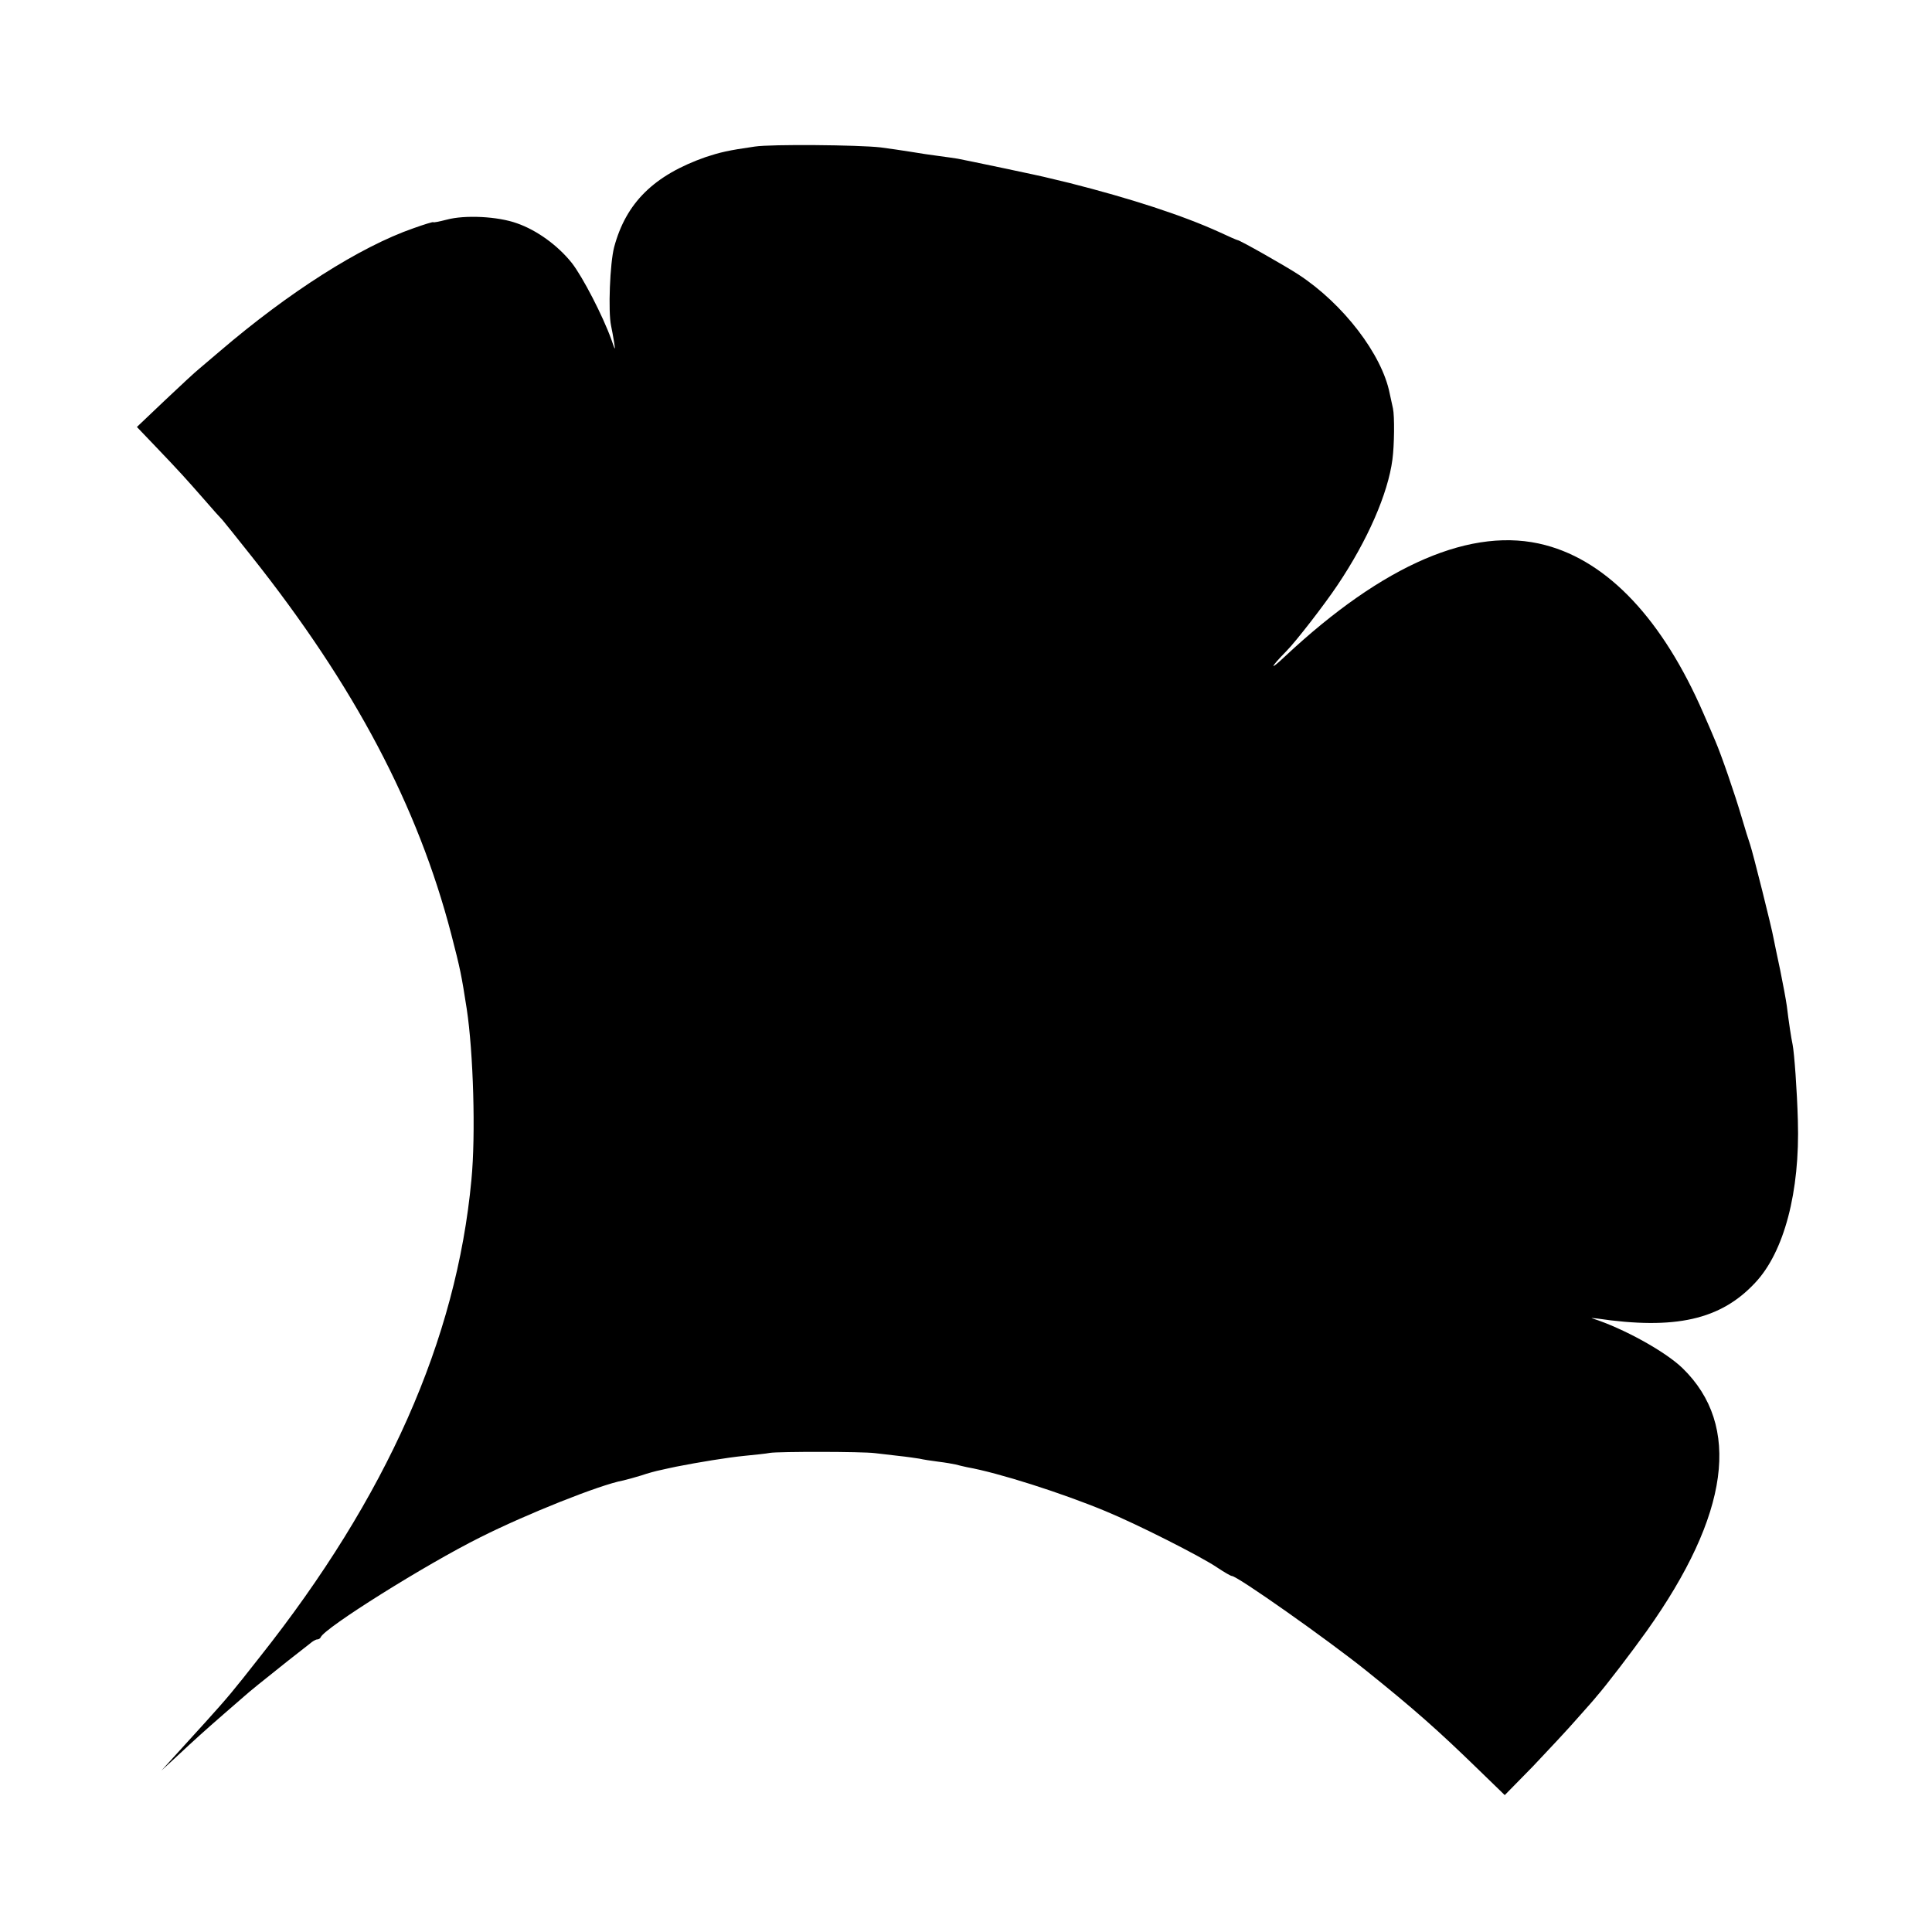
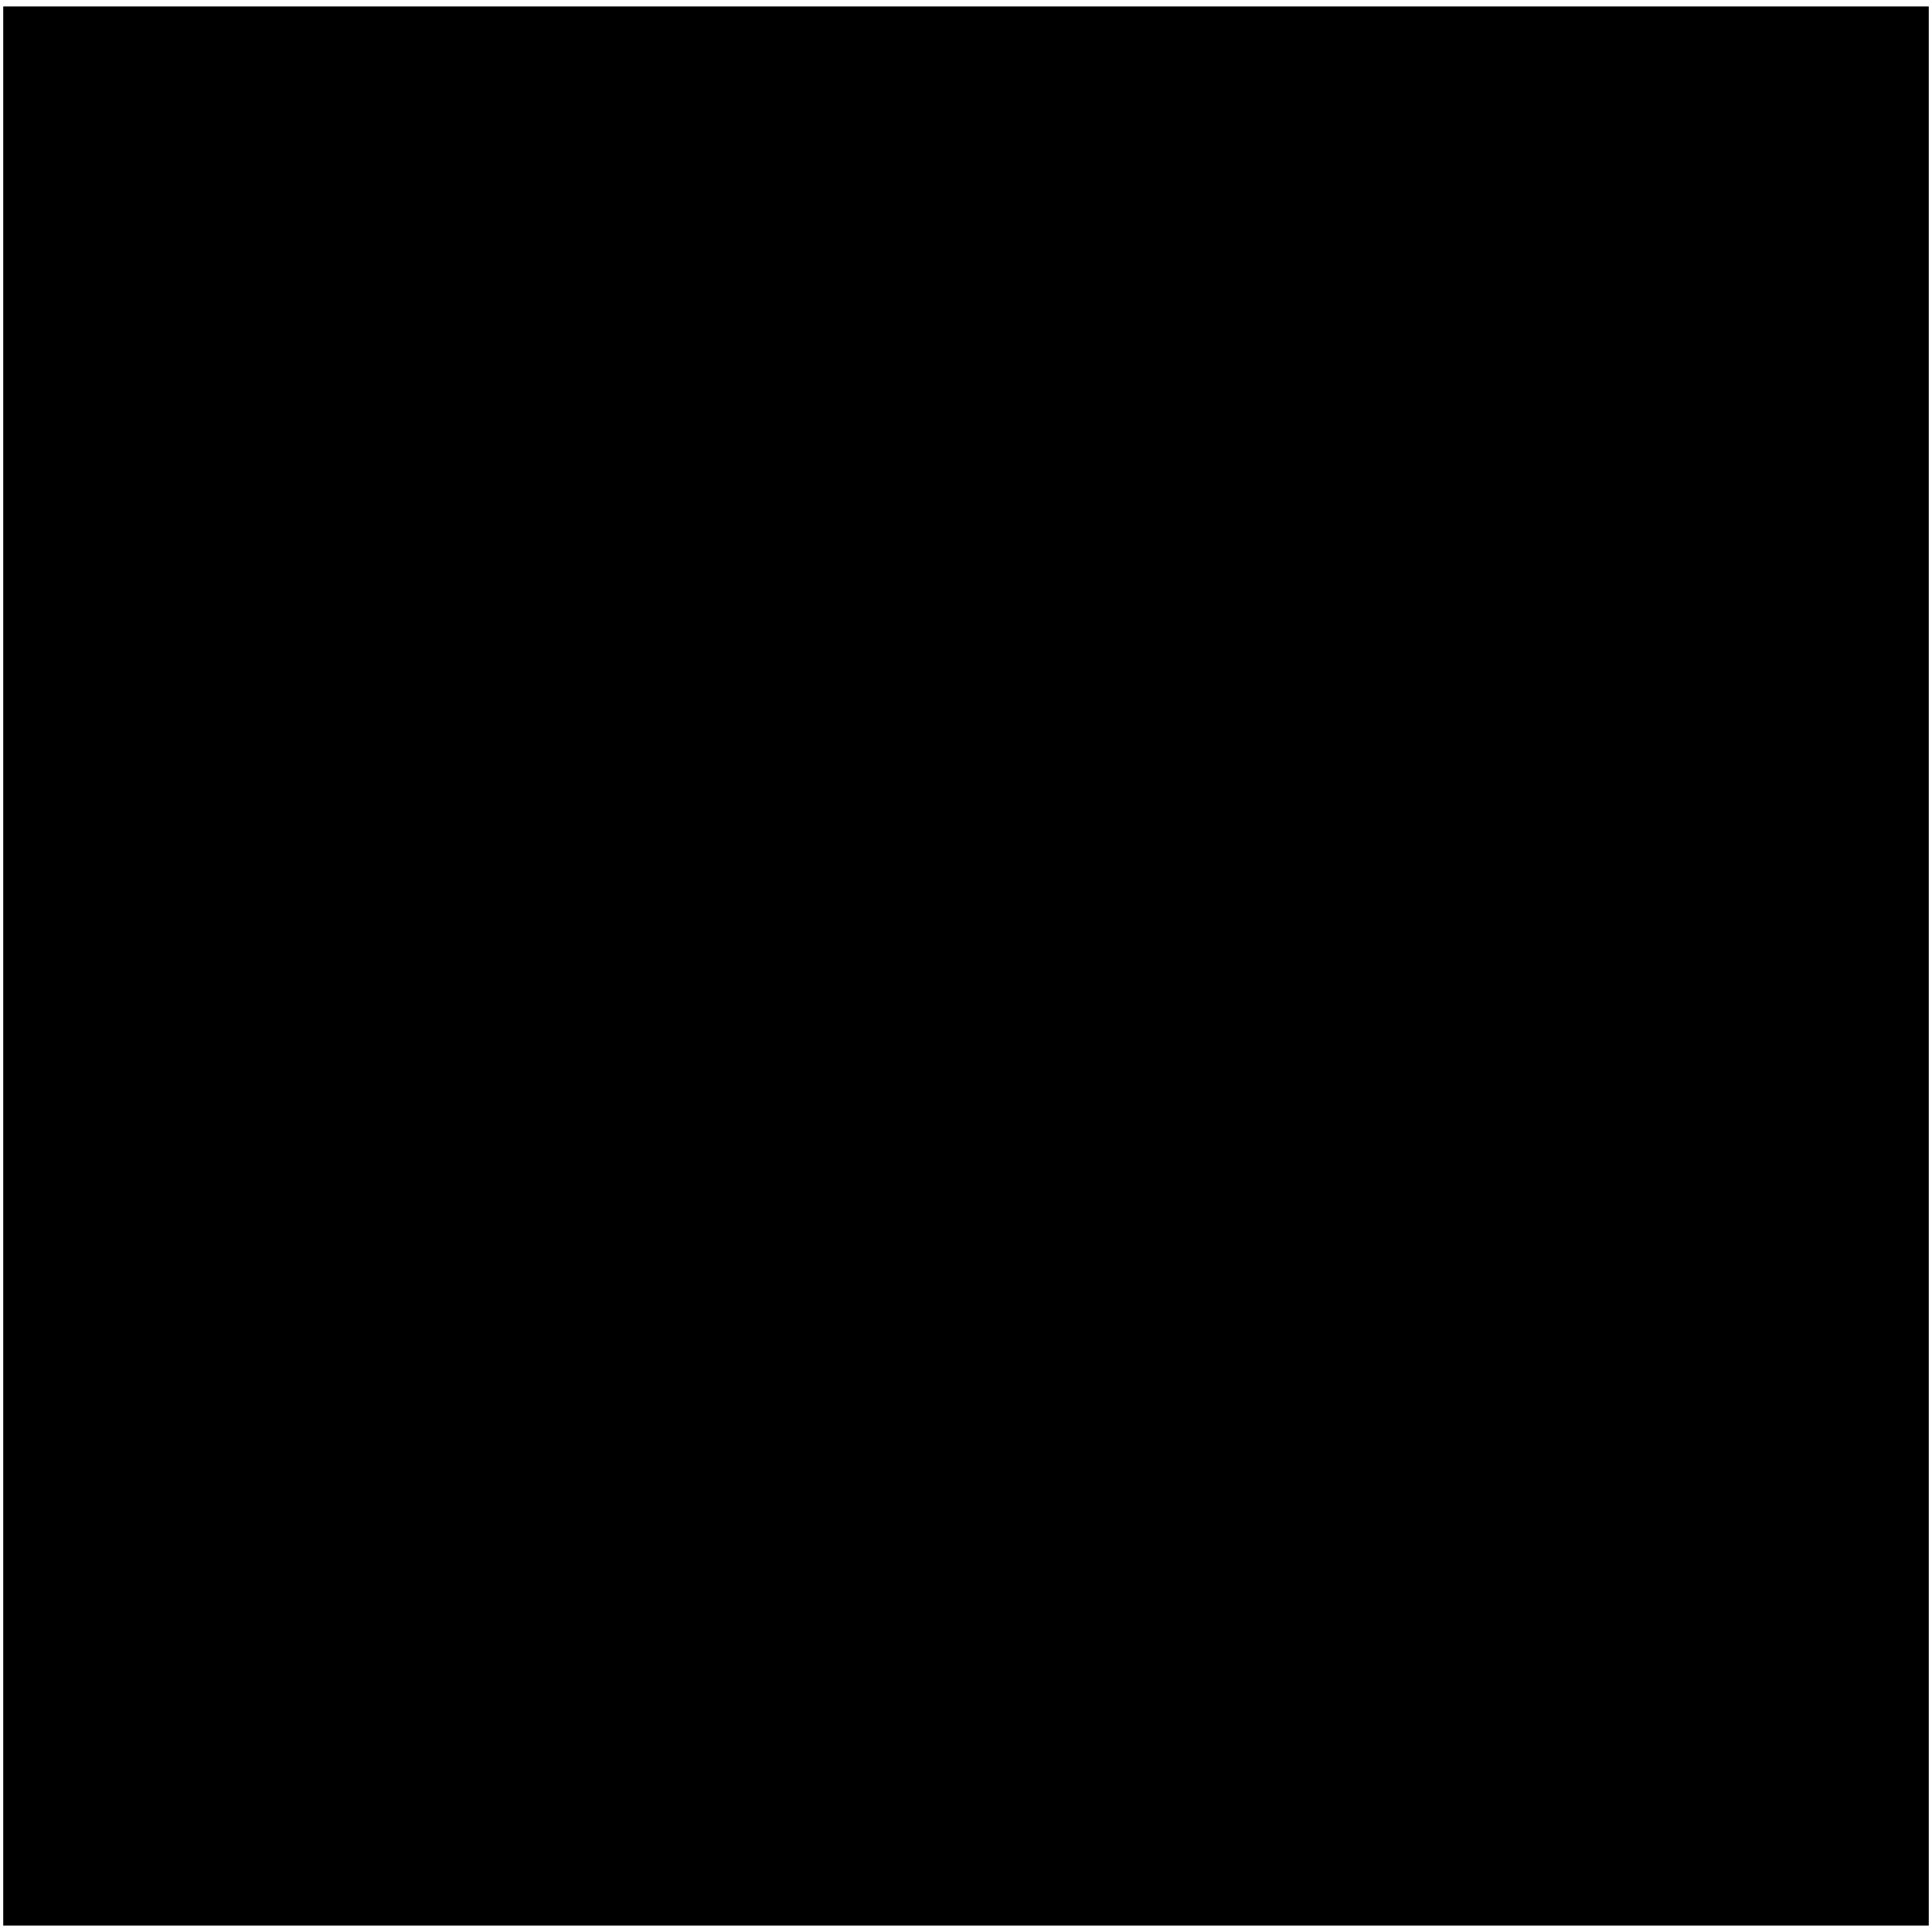
- <svg xmlns="http://www.w3.org/2000/svg" version="1.0" width="700pt" height="700pt" viewBox="0 0 700 700" preserveAspectRatio="xMidYMid meet">
-   <g transform="translate(0,700) scale(0.1,-0.1)" fill="#000000" stroke="none">
-     <path d="M2735 6469 c-98 -14 -126 -21 -178 -38 -188 -66 -289 -166 -332 -327 -15 -58 -22 -232 -11 -284 3 -14 8 -41 11 -60 5 -32 4 -31 -10 10 -31 86 -104 227 -143 277 -51 64 -127 119 -199 144 -69 25 -189 31 -255 13 -27 -7 -48 -11 -48 -9 0 2 -33 -8 -72 -22 -193 -67 -452 -232 -702 -446 -27 -23 -60 -51 -73 -62 -14 -11 -70 -63 -126 -116 l-101 -96 66 -69 c90 -94 114 -121 178 -194 30 -35 60 -68 66 -74 5 -6 53 -65 105 -131 374 -471 603 -905 724 -1370 33 -127 37 -148 56 -270 24 -157 33 -457 17 -620 -54 -579 -307 -1149 -767 -1729 -98 -125 -114 -144 -196 -235 -54 -59 -60 -66 -120 -132 l-40 -44 50 46 c76 71 104 96 175 158 36 31 70 61 76 66 14 13 72 60 154 125 36 28 73 57 83 65 9 8 21 15 26 15 5 0 11 3 13 8 14 34 381 264 578 362 167 84 435 191 518 206 13 3 42 11 65 18 23 8 56 17 72 20 17 4 41 9 55 12 81 16 185 33 245 39 39 4 81 8 95 11 32 5 334 5 380 -1 19 -2 58 -7 86 -10 29 -3 62 -8 75 -10 13 -3 44 -8 69 -11 25 -3 53 -8 62 -10 10 -3 29 -7 42 -10 113 -20 342 -93 501 -159 112 -46 346 -164 406 -205 24 -16 48 -30 52 -30 20 0 346 -230 487 -343 173 -139 259 -215 403 -355 l99 -96 102 104 c55 58 128 136 161 174 33 37 65 73 70 80 32 36 129 163 181 236 301 423 344 745 130 953 -63 61 -216 145 -326 180 -8 2 -1 2 15 0 284 -42 449 -5 574 129 105 111 163 330 155 588 -3 110 -13 245 -19 275 -5 23 -14 82 -21 140 -3 22 -14 81 -24 130 -11 50 -21 101 -24 115 -6 36 -75 311 -85 340 -5 14 -19 59 -31 100 -24 82 -74 227 -95 275 -7 17 -26 62 -43 100 -147 339 -345 550 -573 610 -263 70 -586 -69 -944 -404 -57 -54 -54 -41 5 19 35 35 140 171 186 240 109 162 183 332 199 455 7 51 8 158 2 185 -2 8 -7 33 -12 55 -28 141 -168 324 -330 430 -47 31 -213 125 -221 125 -2 0 -32 13 -66 29 -134 61 -322 122 -543 178 -33 8 -67 16 -75 18 -25 7 -303 65 -330 70 -14 2 -45 7 -70 10 -25 3 -70 10 -100 15 -30 5 -80 12 -110 16 -79 9 -396 12 -455 3z" />
+ <svg xmlns="http://www.w3.org/2000/svg" version="1.0" width="300pt" height="300pt" viewBox="0 0 300 300" preserveAspectRatio="xMidYMid meet">
+   <g transform="translate(0,300) scale(0.1,-0.1)" fill="#000000" stroke="none">
+     <path d="M5 1500 l0 -1490 1495 0 1495 0 0 1490 0 1490 -1495 0 -1495 0 0 -1490z" />
  </g>
</svg>
